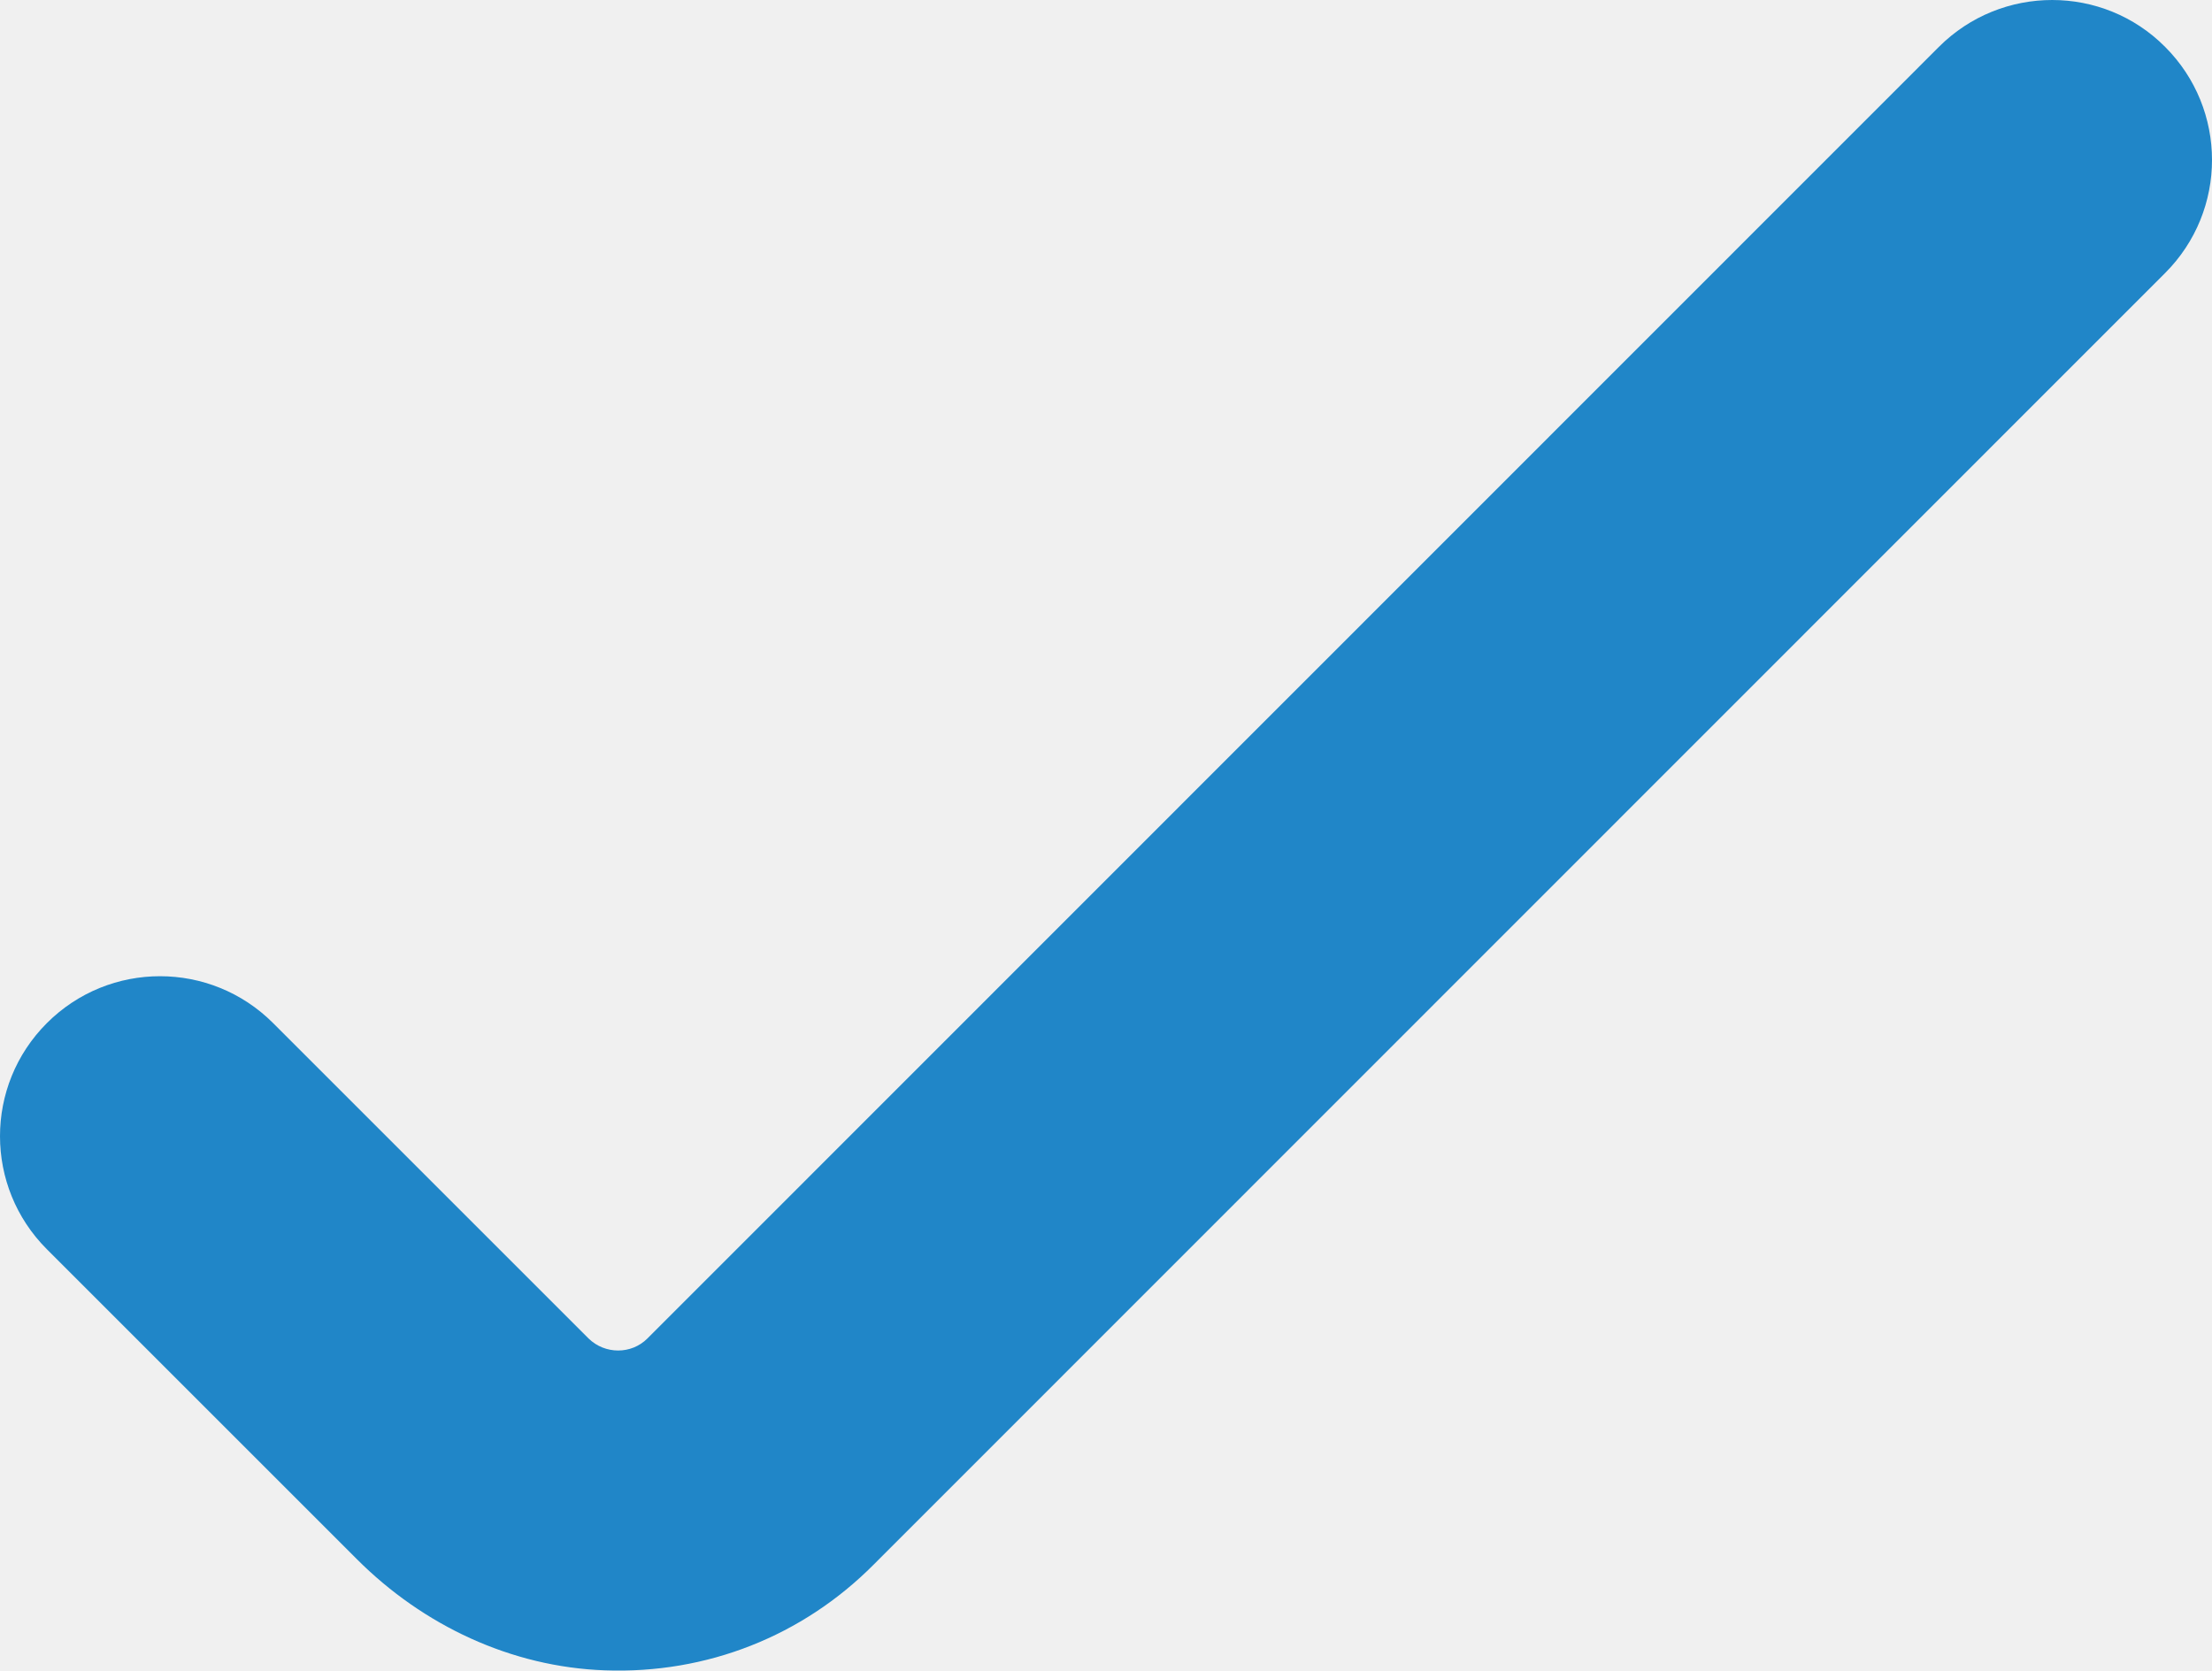
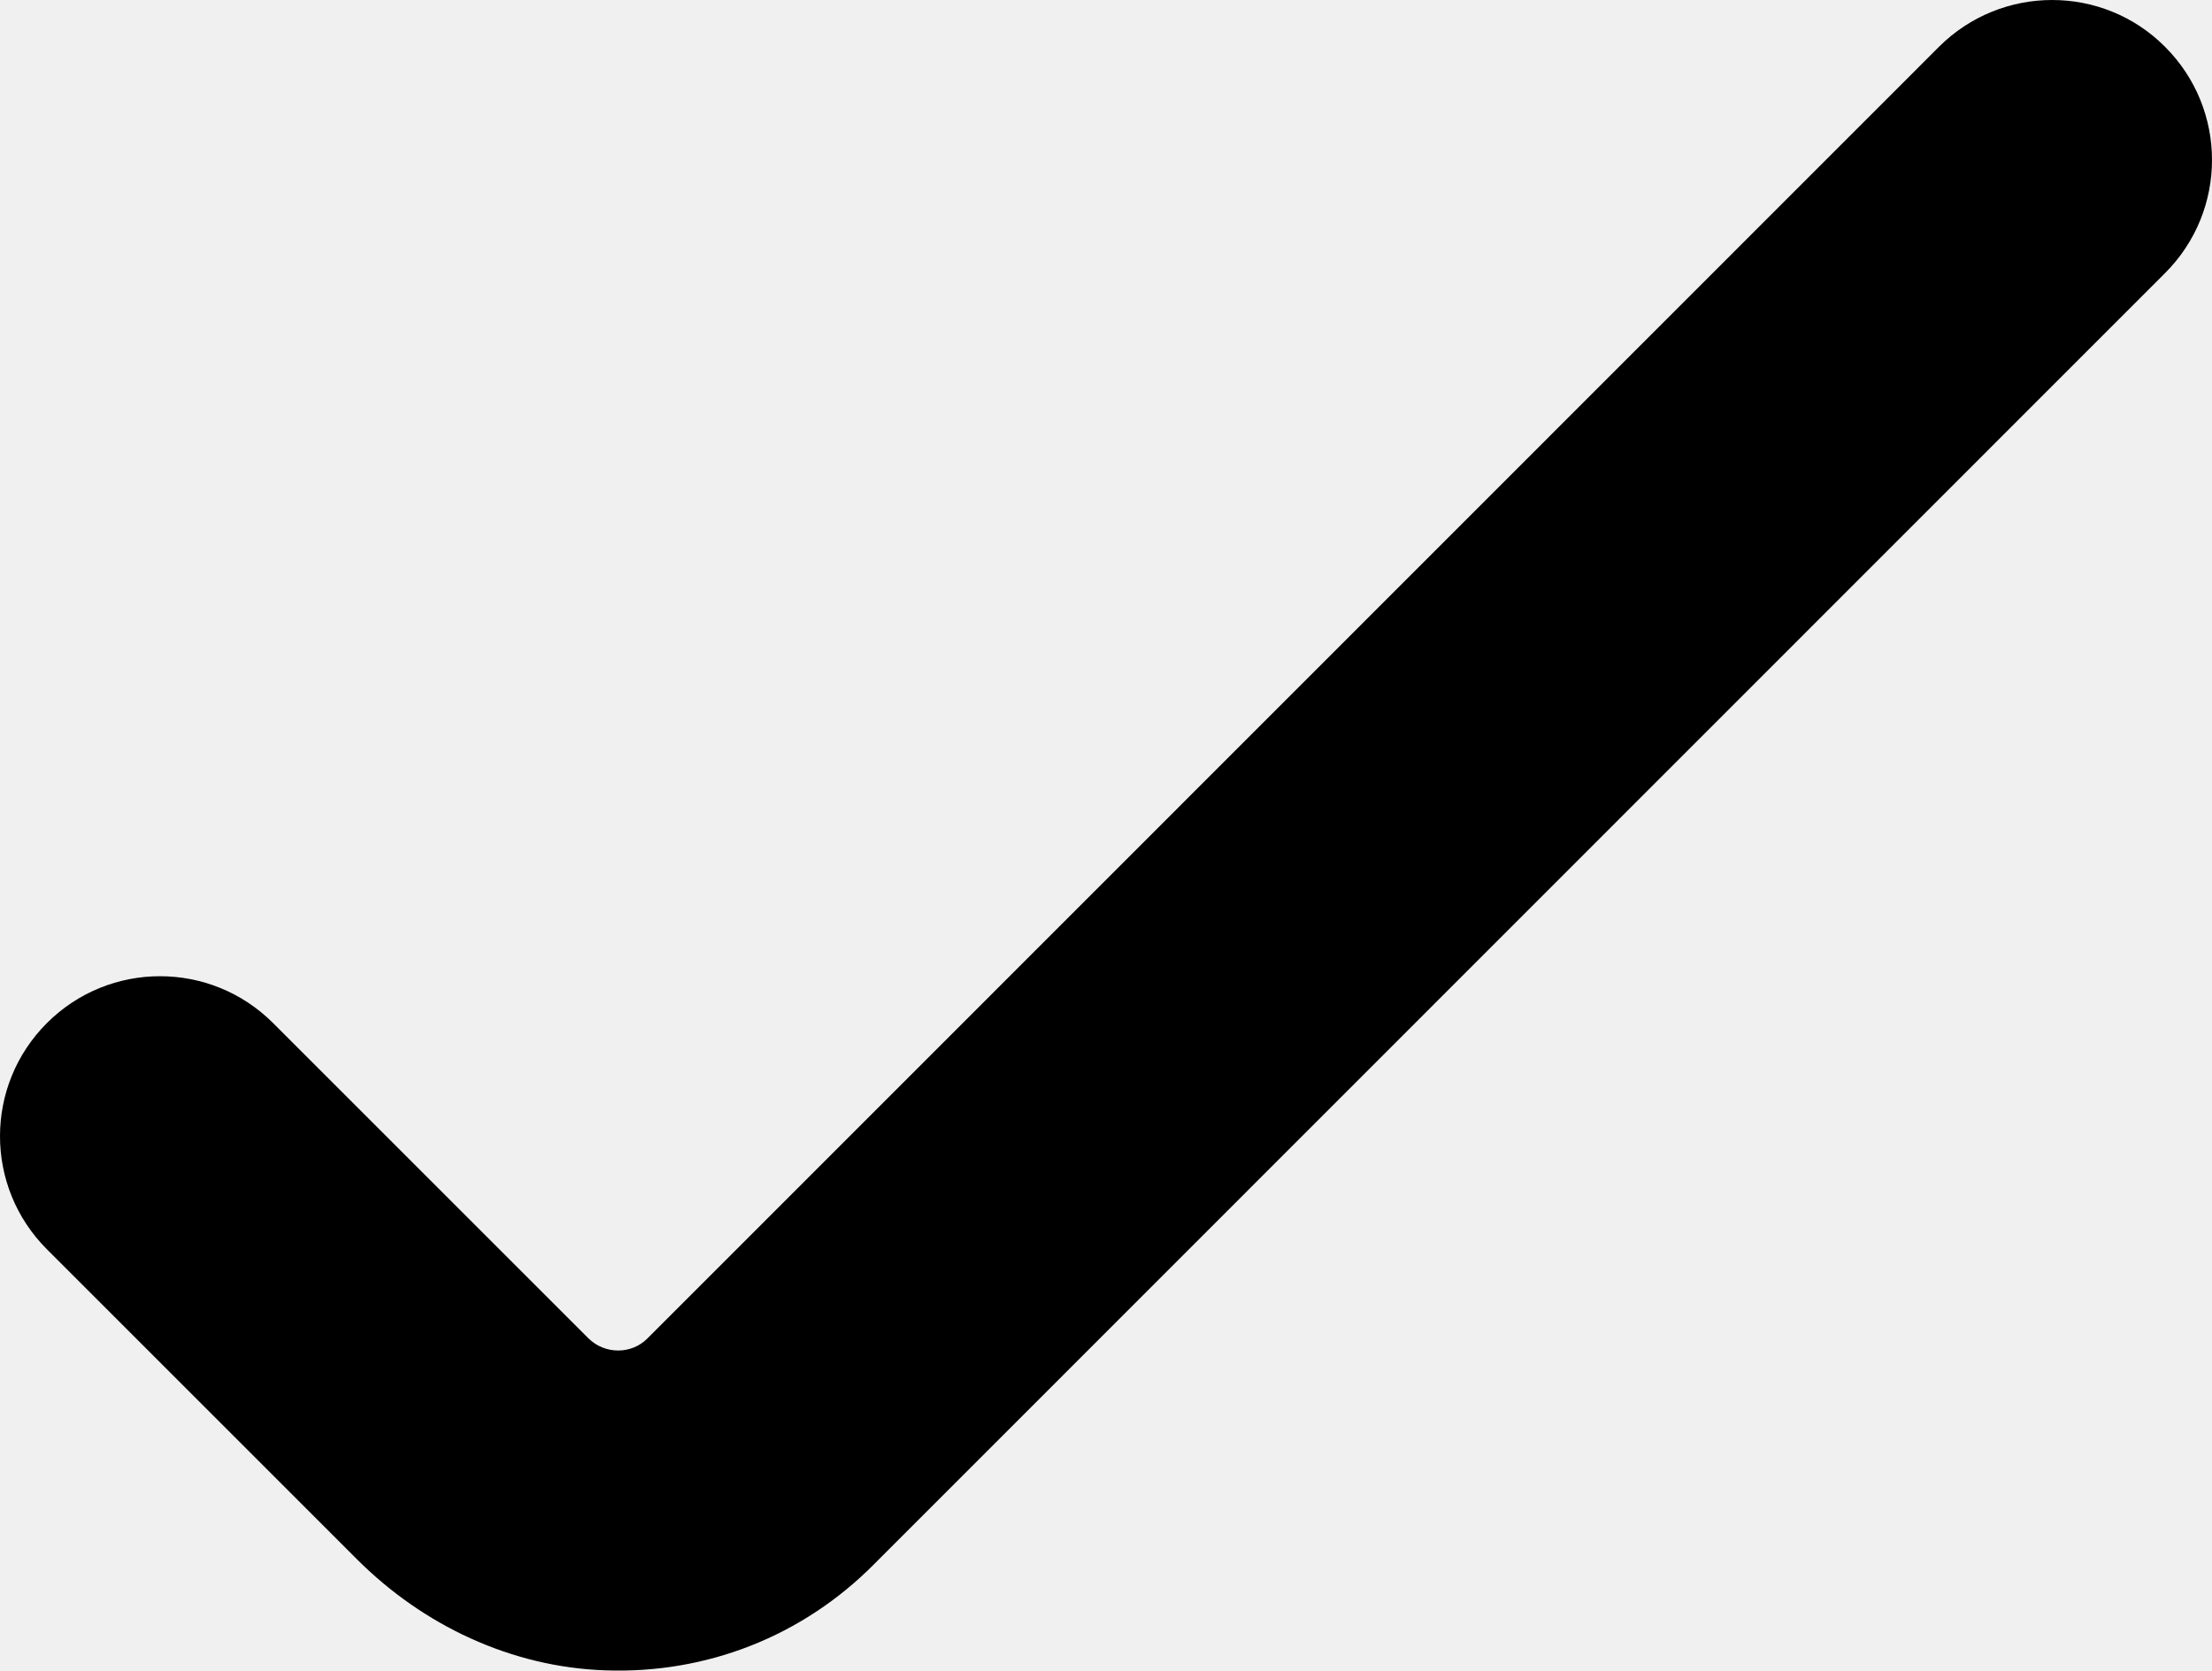
<svg xmlns="http://www.w3.org/2000/svg" version="1.1" x="0px" y="0px" viewBox="0 0 53.78 40.62" style="enable-background:new 0 0 53.78 40.62;" xml:space="preserve">
-   <style type="text/css">
- 	.st0{fill:none;}
- 	.st1{fill:#2088C9;}
- 	.st2{fill:#2086C8;}
- 	.st3{fill:#5188C7;}
- 	.st4{fill:#FFFFFF;}
- 	.st5{fill:#008AD0;}
- 	.st6{fill:#2685C7;}
- </style>
  <g>
-     <path class="st2" d="M47.14,1.14L15.74,32.55c-0.39,0.39-1.03,0.39-1.43,0l-7.67-7.67c-1.52-1.52-3.98-1.52-5.5,0s-1.52,3.98,0,5.5   l7.54,7.54c1.61,1.61,3.75,2.62,6.03,2.7c2.47,0.09,4.8-0.83,6.53-2.57L52.64,6.64c1.52-1.52,1.52-3.98,0-5.5l0,0   C51.13-0.38,48.66-0.38,47.14,1.14z" />
+     <path d="M47.14,1.14L15.74,32.55c-0.39,0.39-1.03,0.39-1.43,0l-7.67-7.67c-1.52-1.52-3.98-1.52-5.5,0s-1.52,3.98,0,5.5   l7.54,7.54c1.61,1.61,3.75,2.62,6.03,2.7c2.47,0.09,4.8-0.83,6.53-2.57L52.64,6.64c1.52-1.52,1.52-3.98,0-5.5l0,0   C51.13-0.38,48.66-0.38,47.14,1.14z" />
  </g>
</svg>
